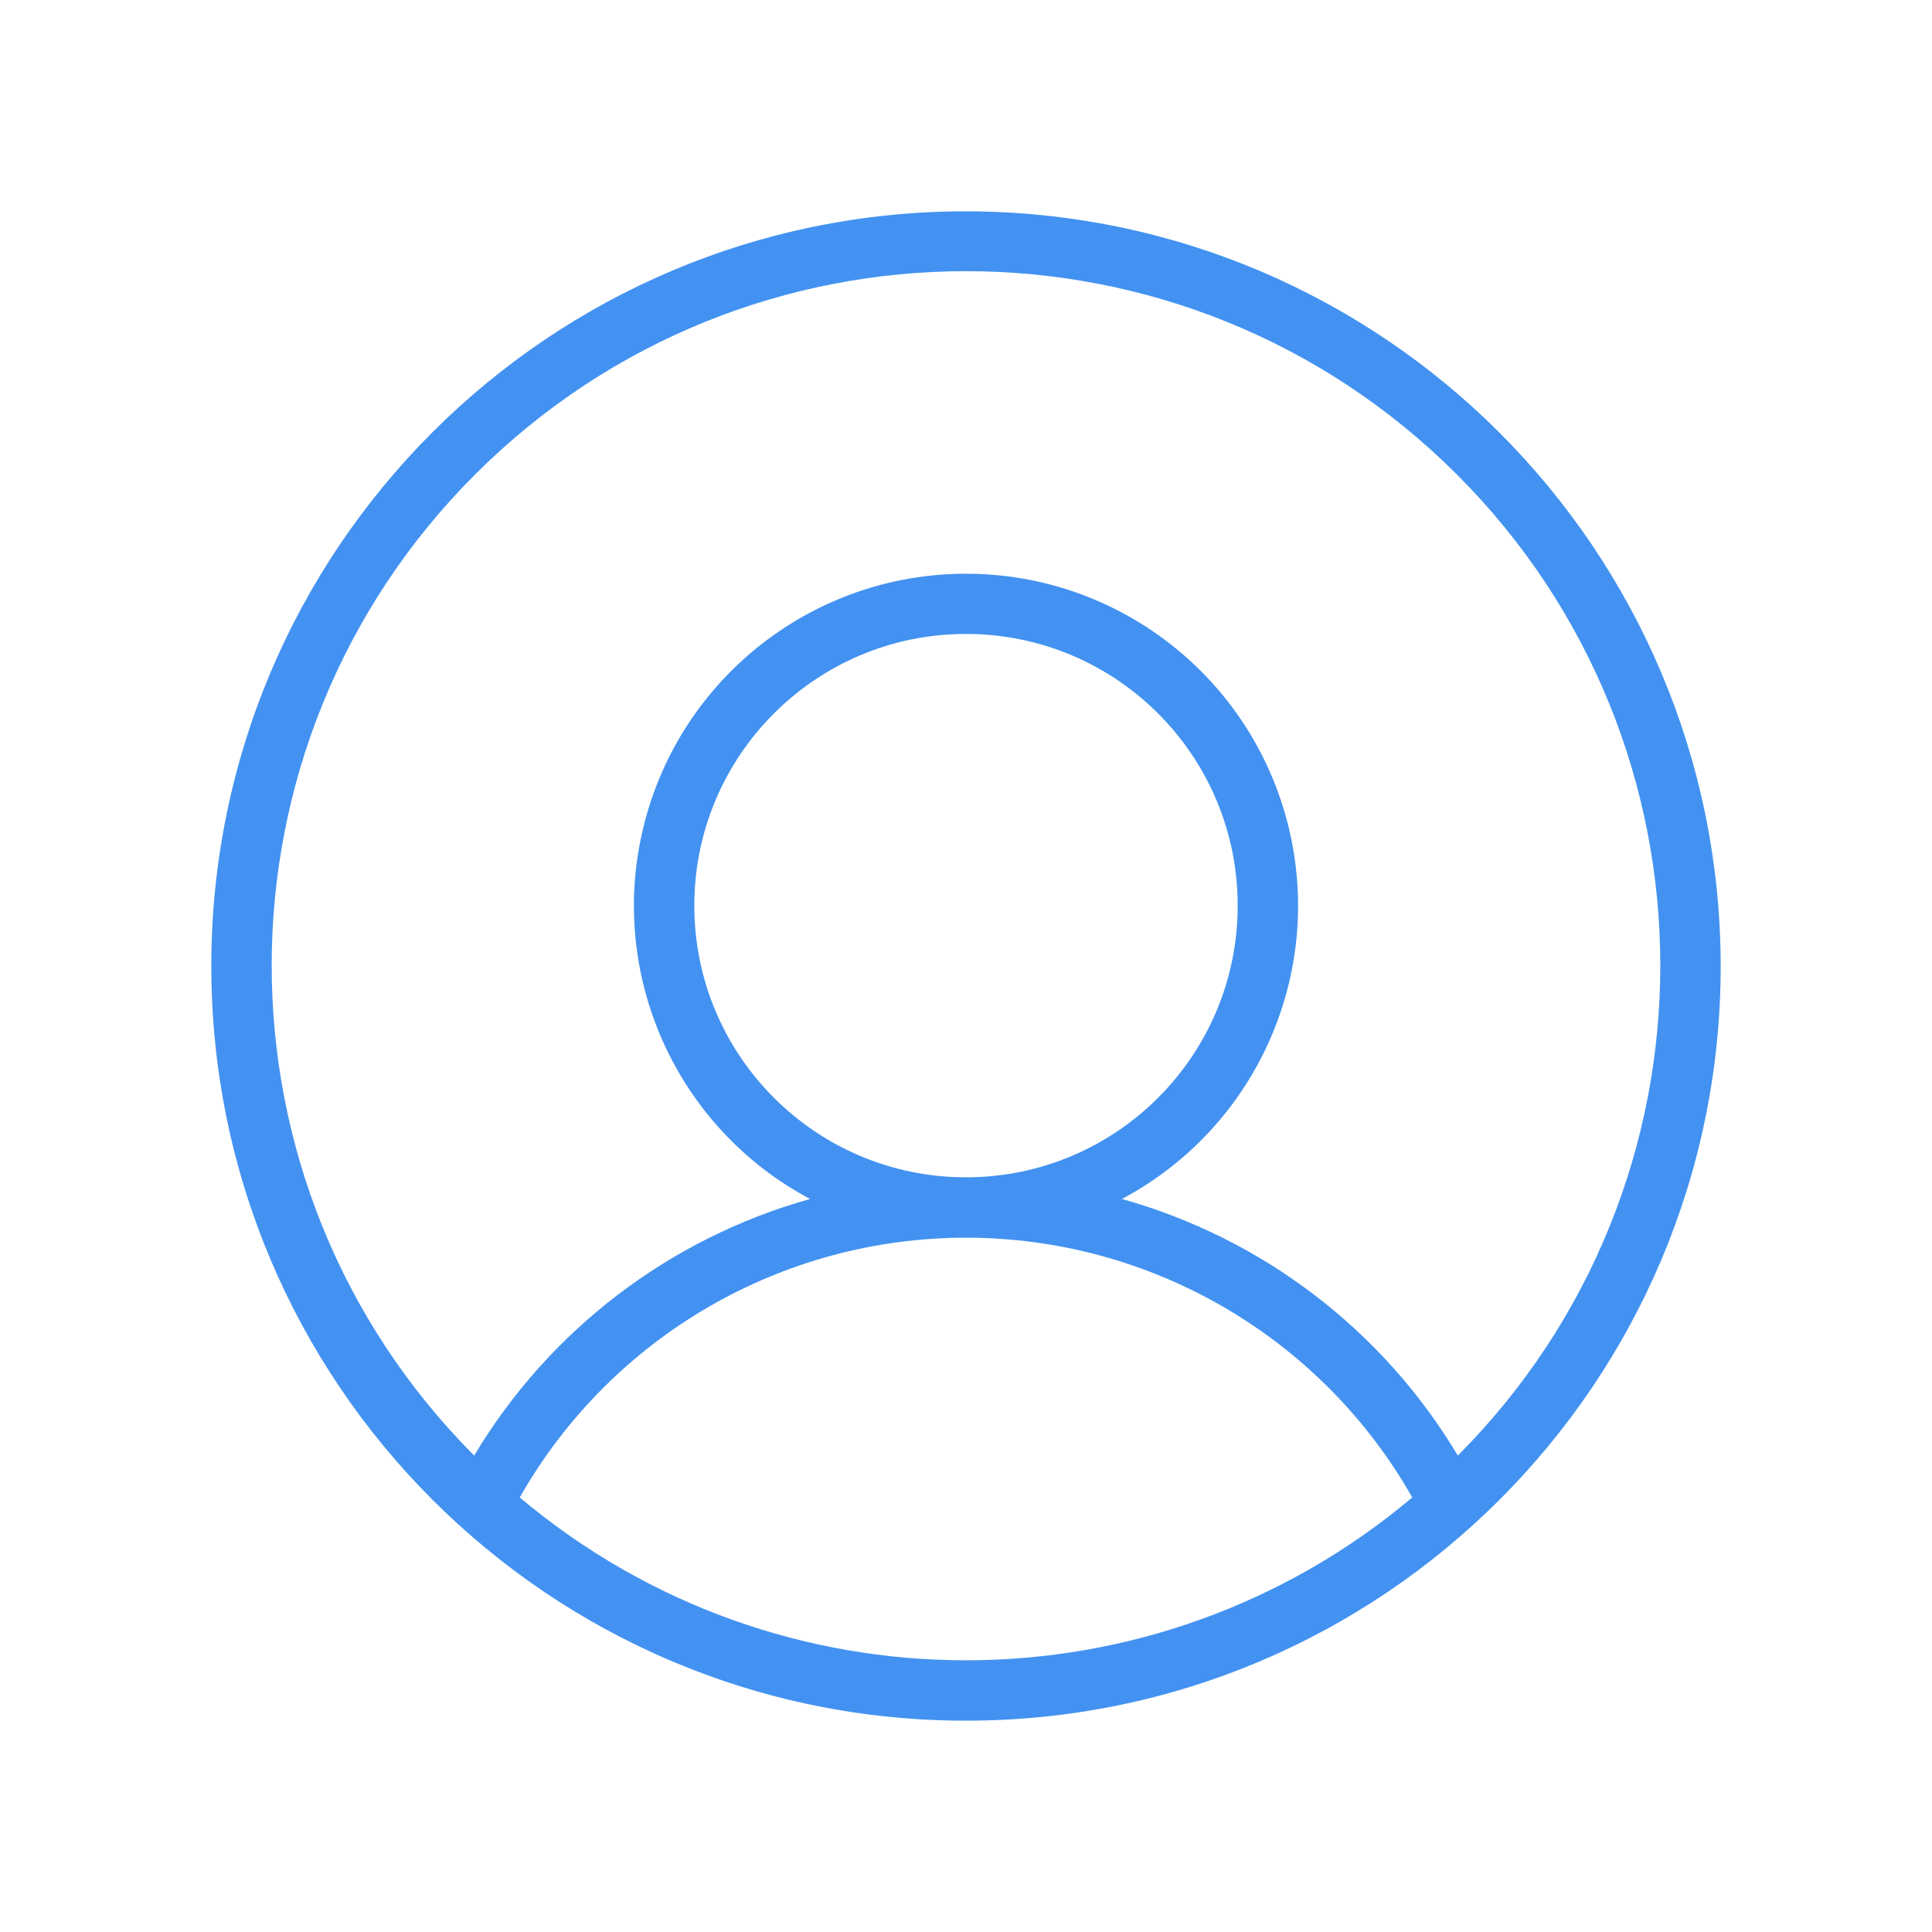
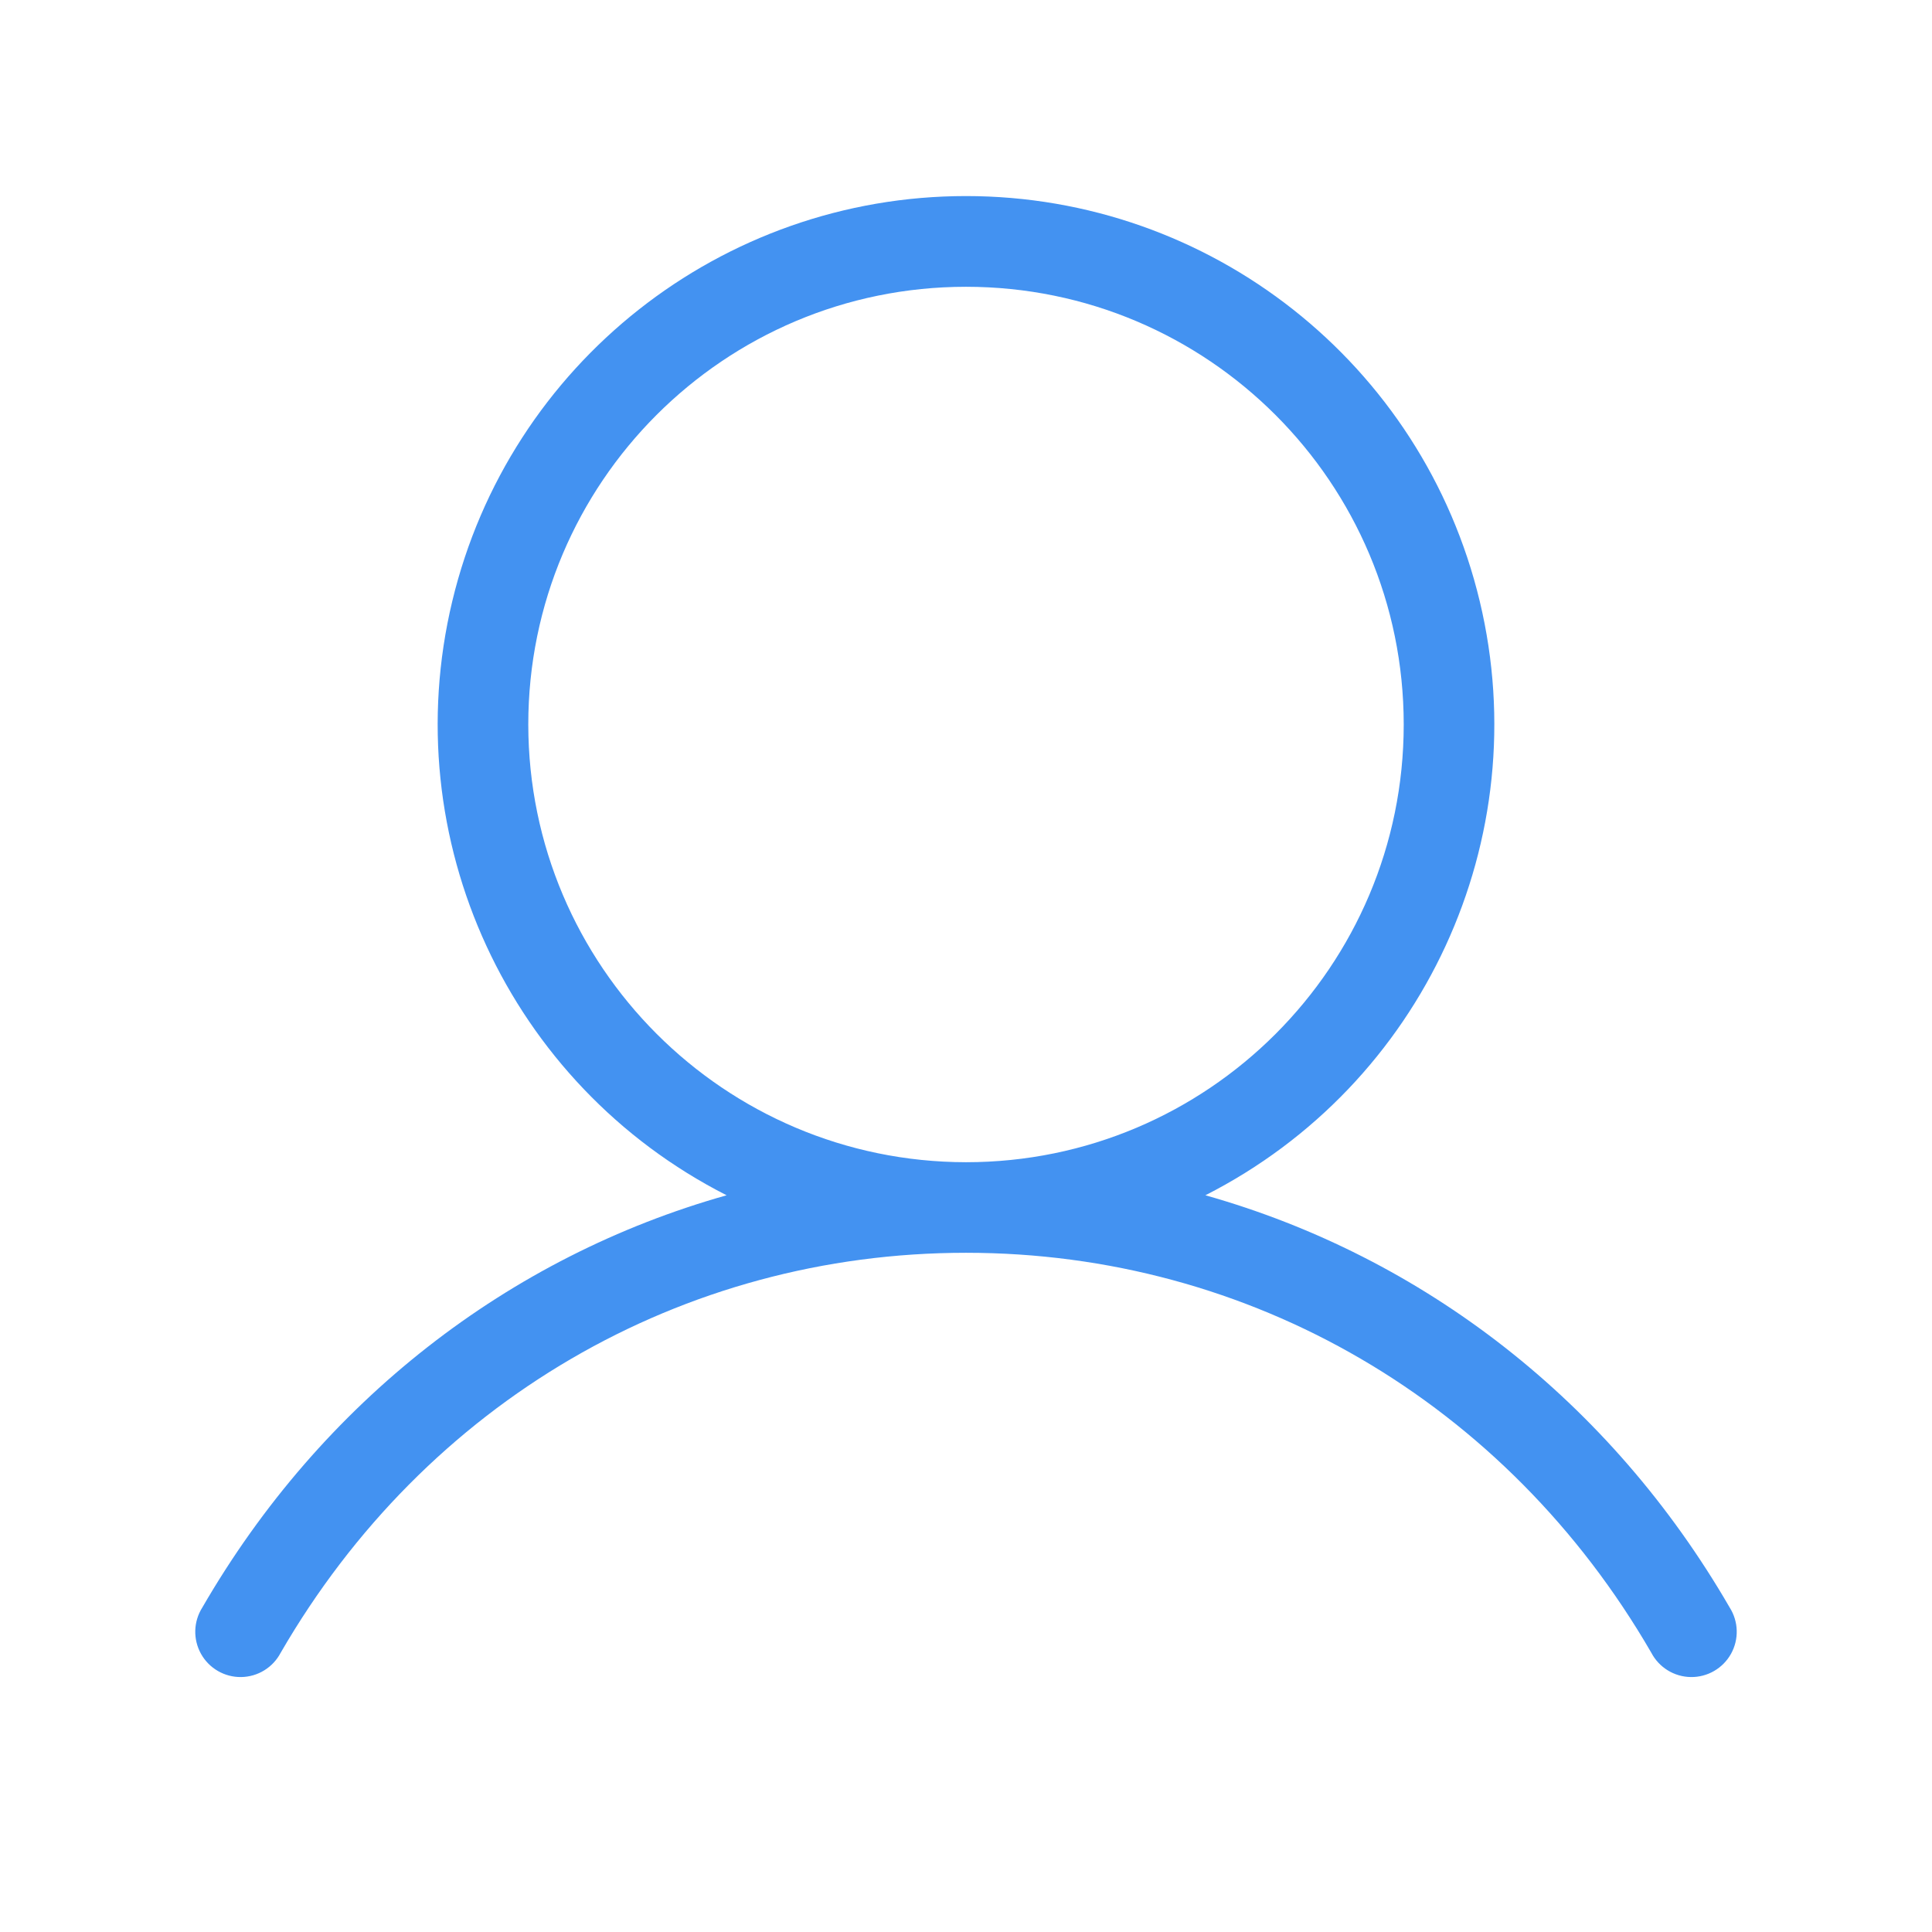
<svg xmlns="http://www.w3.org/2000/svg" width="32" height="32" fill="#4392f1" viewBox="0 0 256 256">
-   <path d="M128,28A100,100,0,1,0,228,128,100.11,100.11,0,0,0,128,28ZM68.87,198.42a68,68,0,0,1,118.26,0,91.8,91.8,0,0,1-118.26,0Zm124.3-5.55a75.61,75.61,0,0,0-44.51-34,44,44,0,1,0-41.32,0,75.61,75.61,0,0,0-44.51,34,92,92,0,1,1,130.34,0ZM128,156a36,36,0,1,1,36-36A36,36,0,0,1,128,156Z" />
+   <path d="M229.19,213c-15.81-27.32-40.63-46.49-69.47-54.62a70,70,0,1,0-63.44,0C67.44,166.5,42.62,185.67,26.81,213a6,6,0,1,0,10.38,6C56.4,185.81,90.34,166,128,166s71.6,19.81,90.81,53a6,6,0,1,0,10.38-6ZM70,96a58,58,0,1,1,58,58A58.07,58.07,0,0,1,70,96Z" />
</svg>
